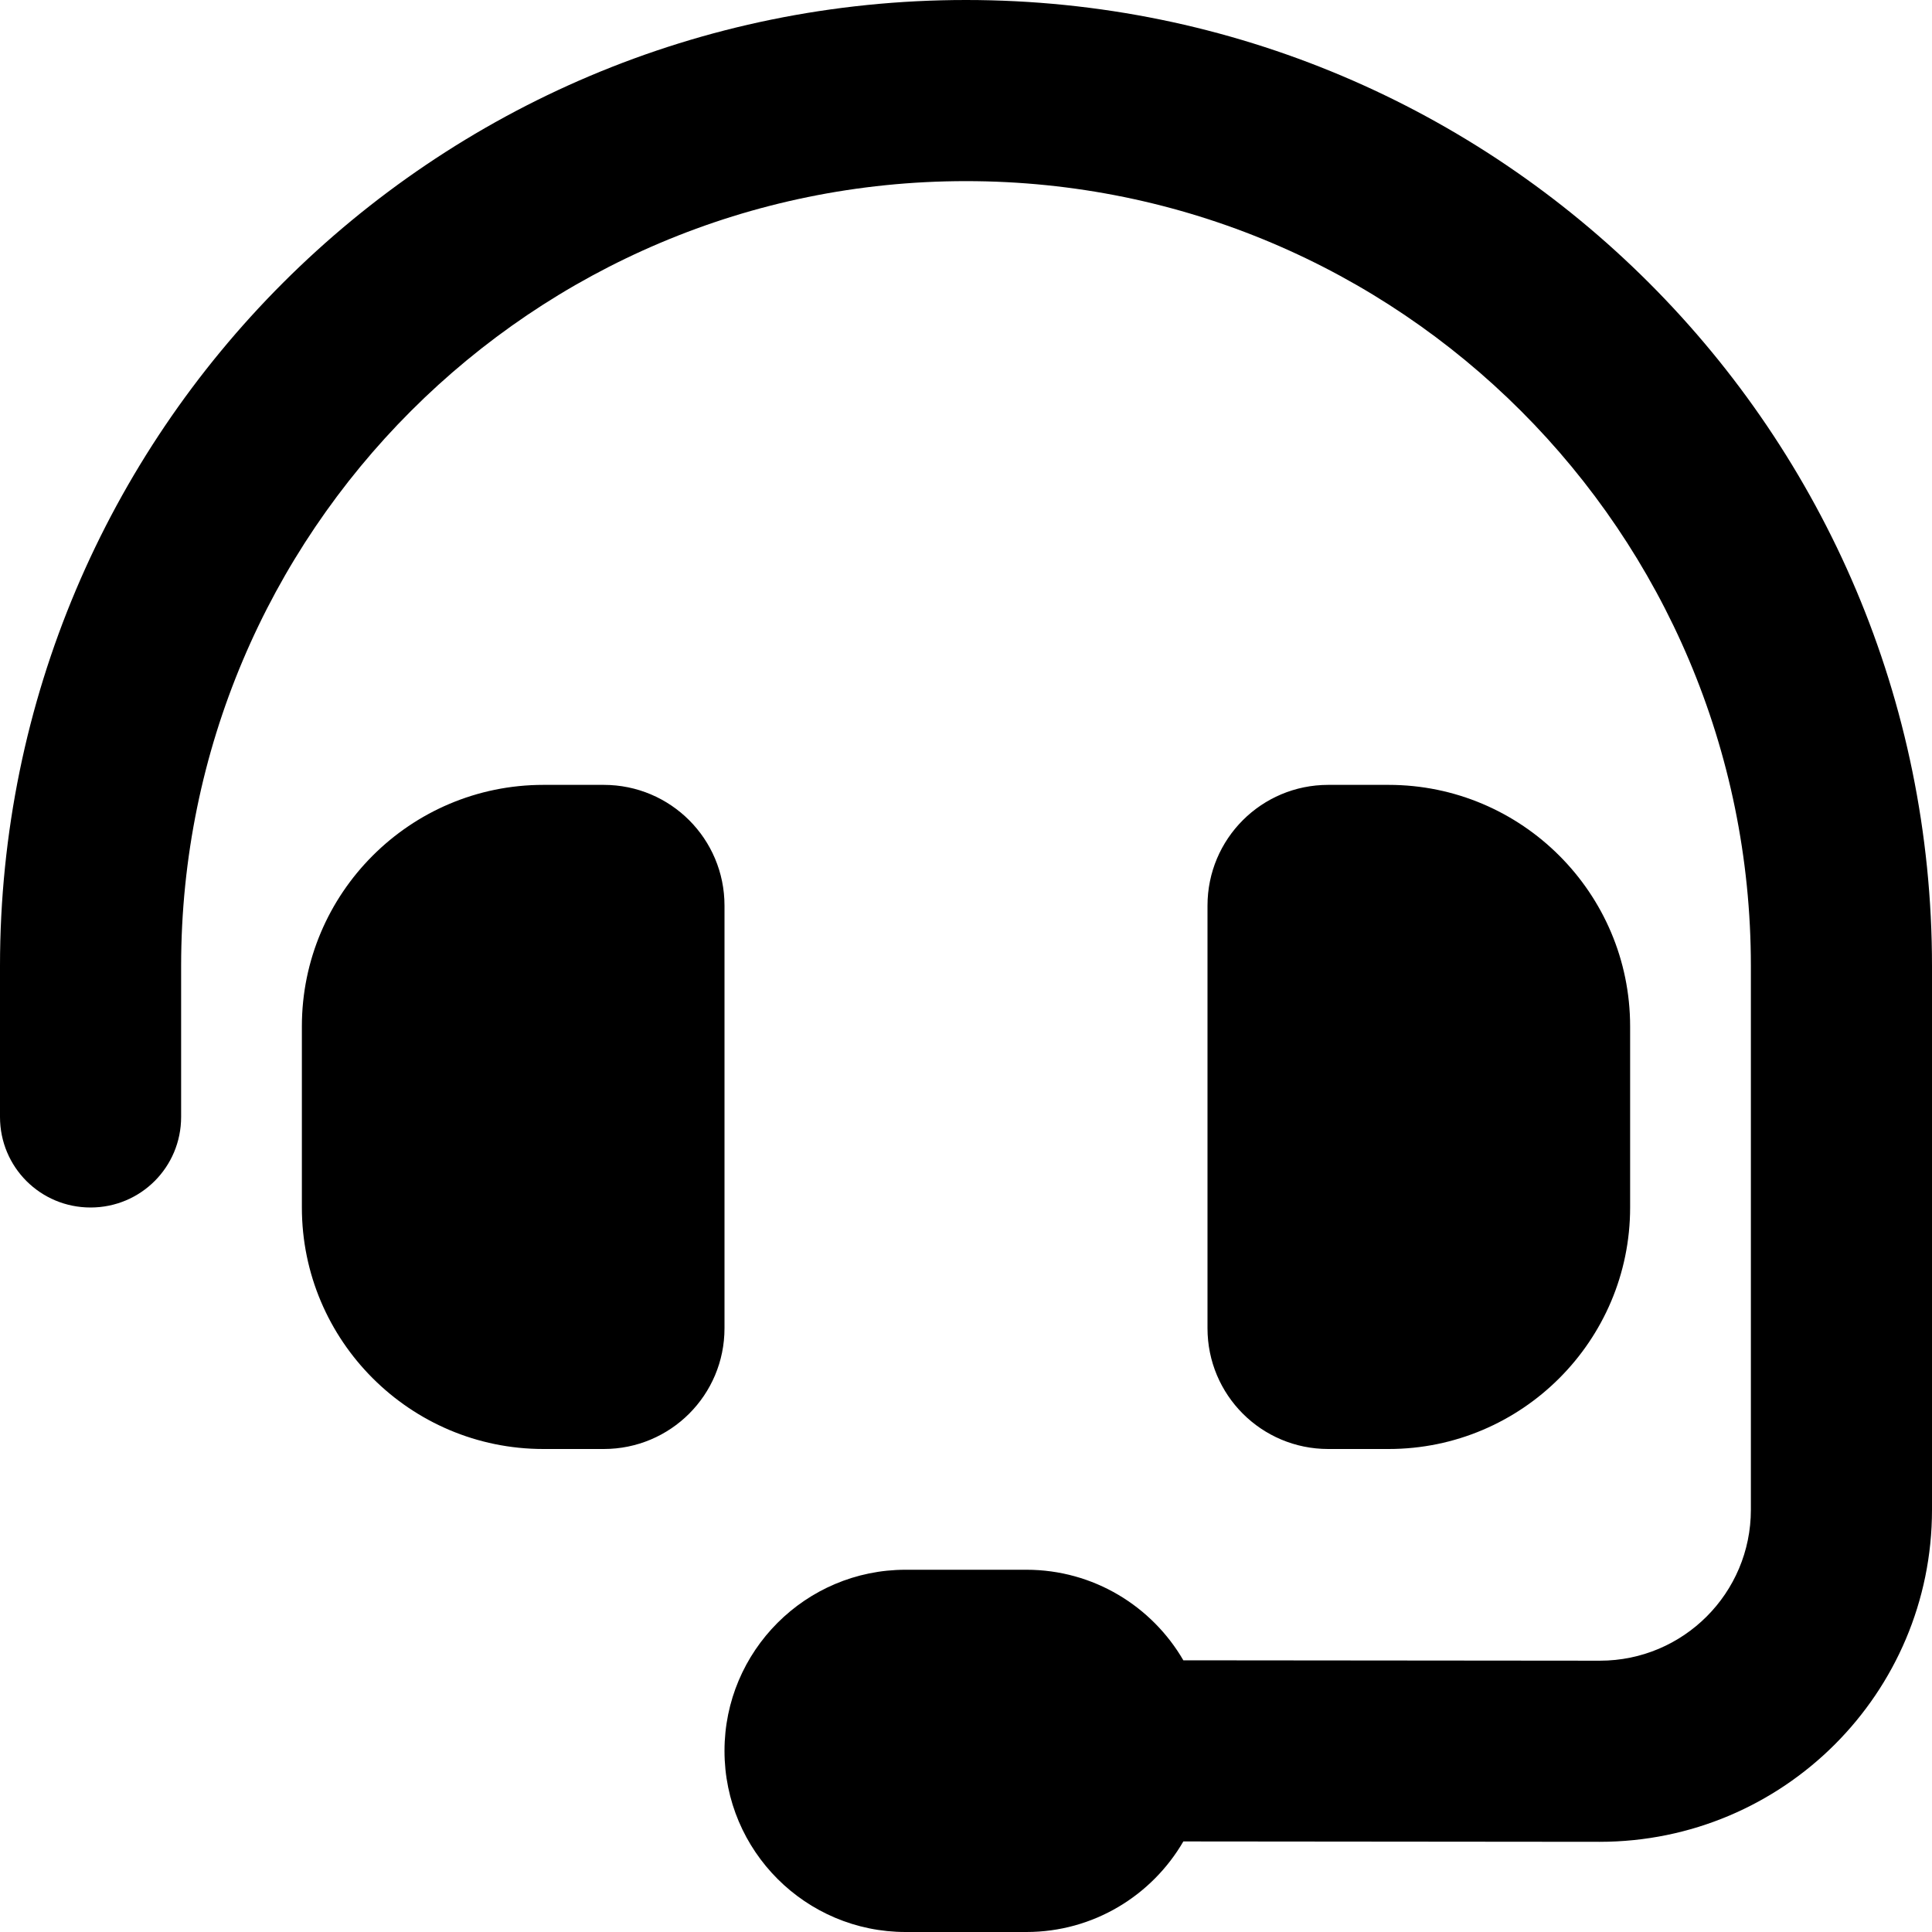
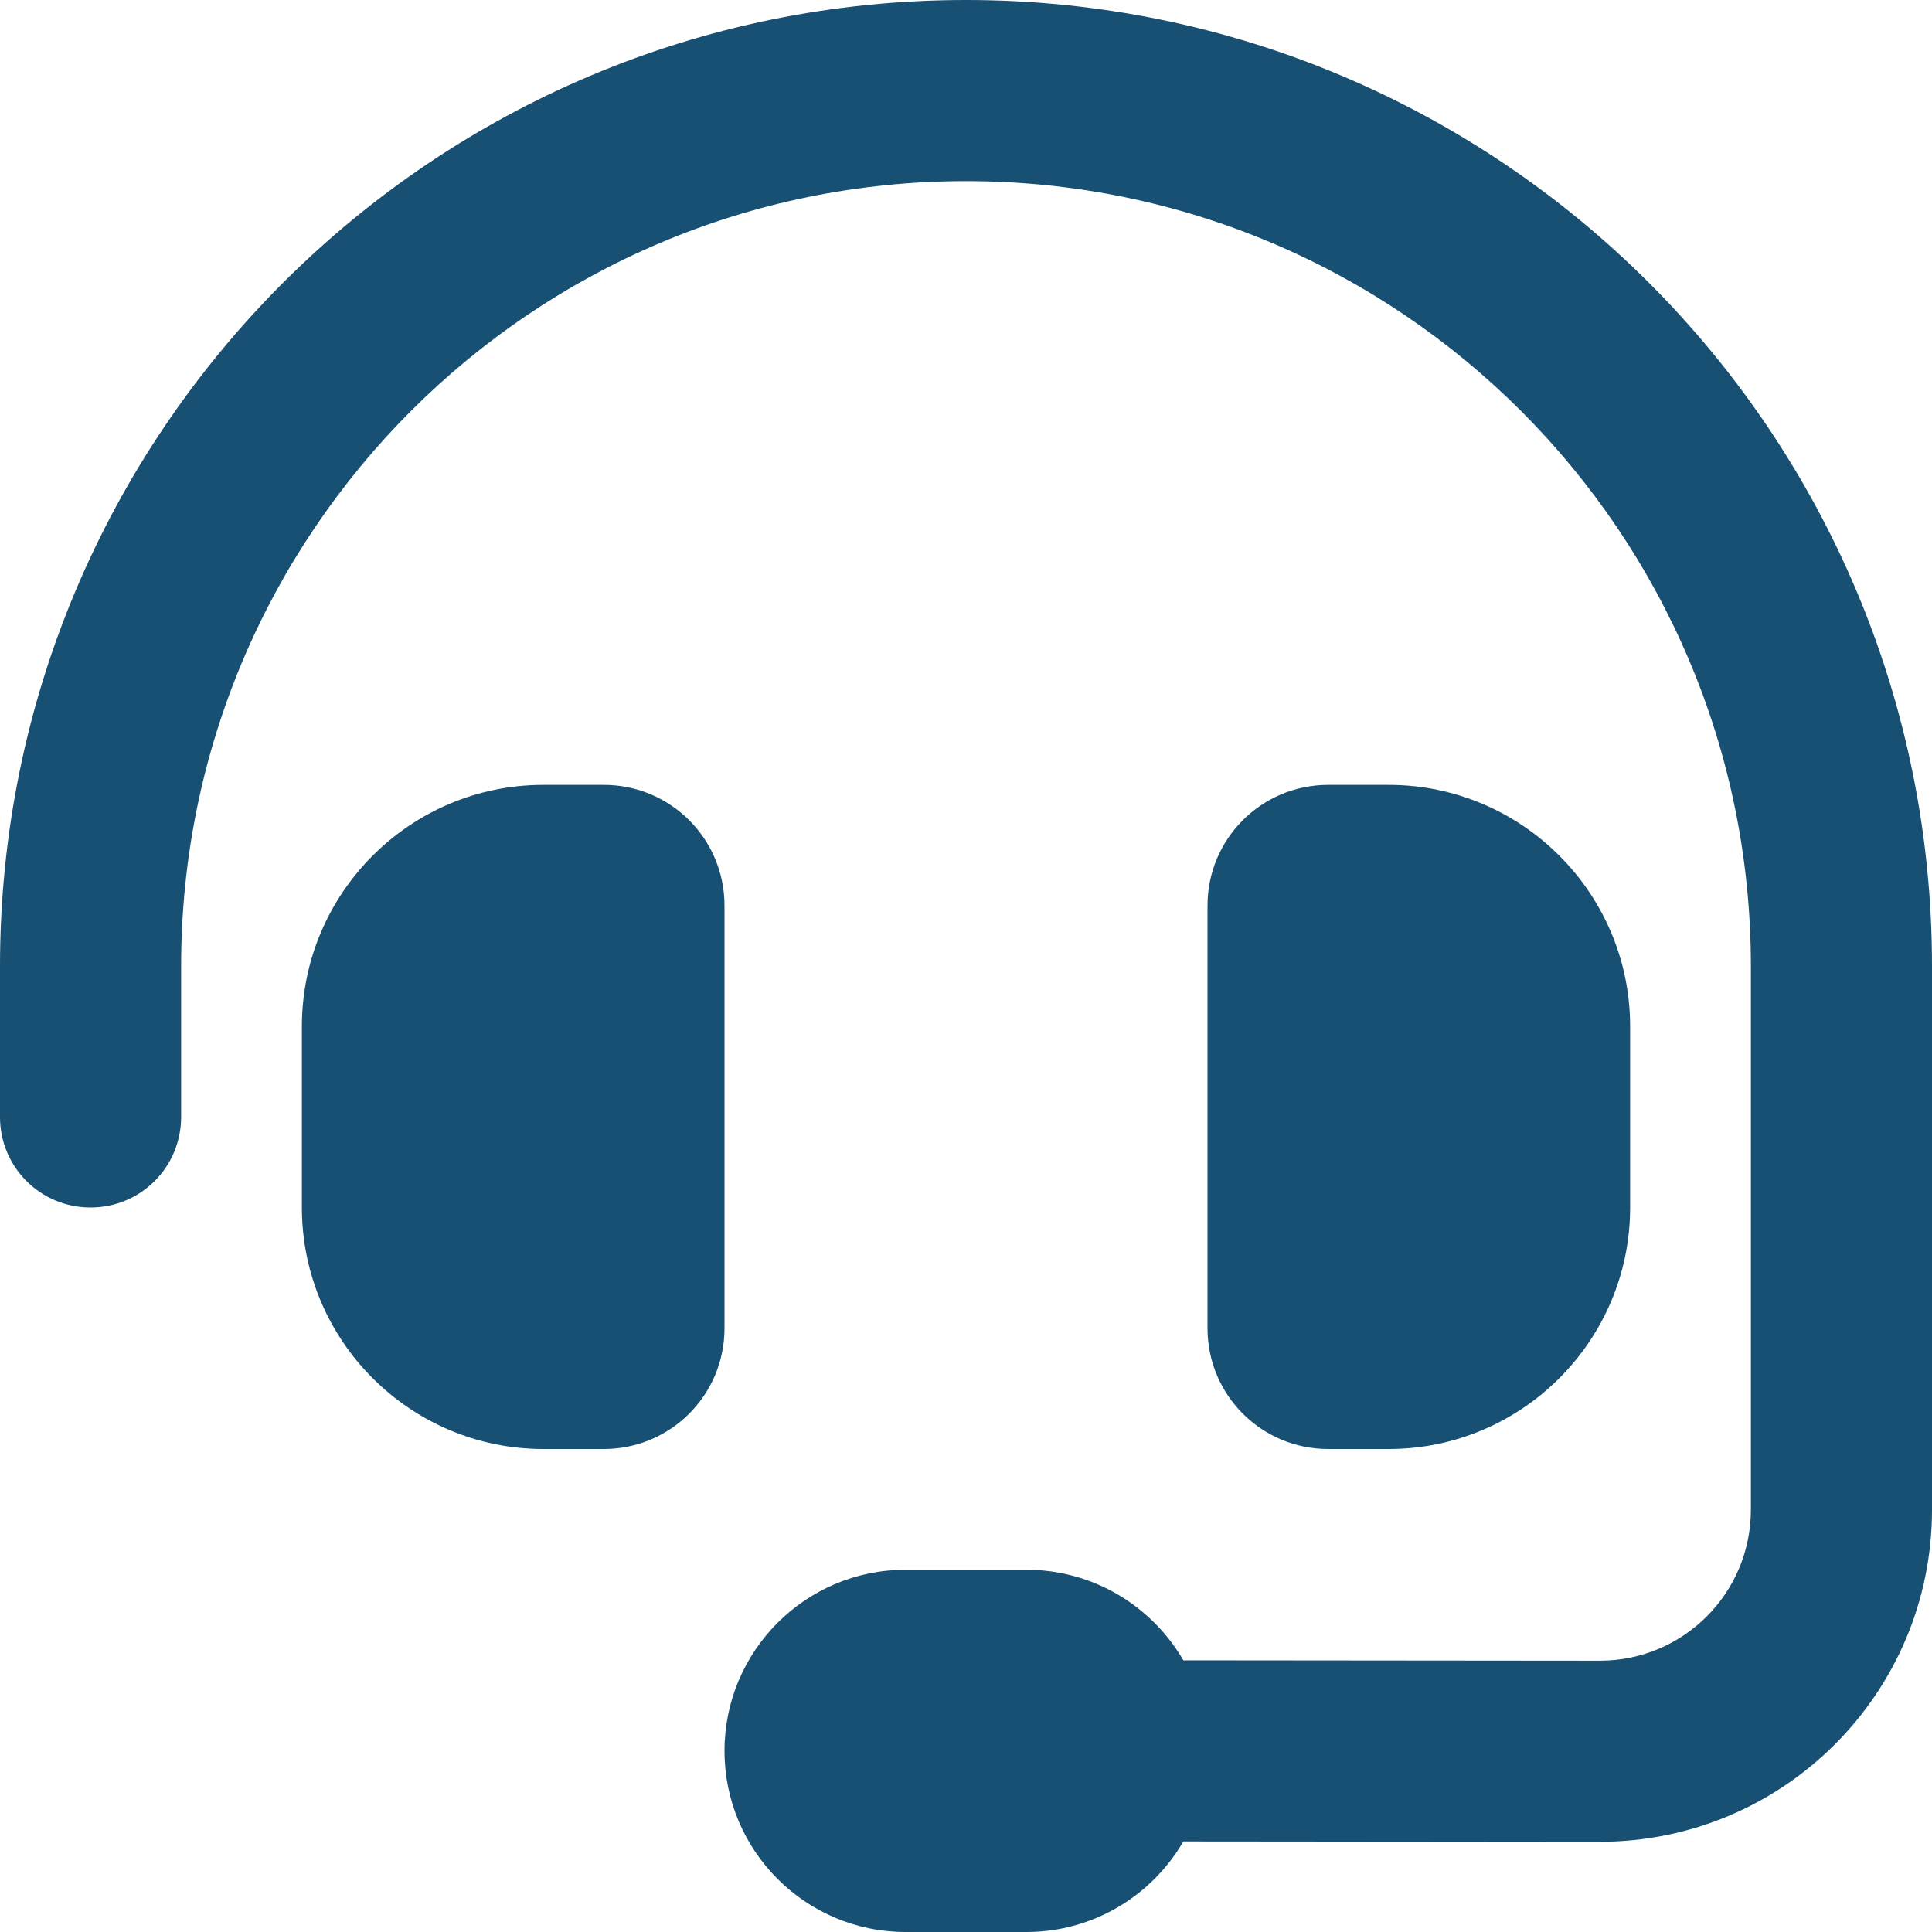
- <svg xmlns="http://www.w3.org/2000/svg" viewBox="0 0 512 512">
+ <svg xmlns="http://www.w3.org/2000/svg" viewBox="0 0 512 512" fill="#175073">
  <path d="M256 48C141.1 48 48 141.1 48 256v40c0 13.3-10.7 24-24 24s-24-10.7-24-24V256C0 114.6 114.6 0 256 0S512 114.6 512 256V400.1c0 48.6-39.4 88-88.1 88L313.6 488c-8.3 14.3-23.8 24-41.6 24H240c-26.5 0-48-21.5-48-48s21.5-48 48-48h32c17.8 0 33.3 9.7 41.6 24l110.4 .1c22.1 0 40-17.9 40-40V256c0-114.9-93.1-208-208-208zM144 208h16c17.7 0 32 14.3 32 32V352c0 17.7-14.3 32-32 32H144c-35.3 0-64-28.7-64-64V272c0-35.3 28.7-64 64-64zm224 0c35.3 0 64 28.7 64 64v48c0 35.3-28.7 64-64 64H352c-17.7 0-32-14.3-32-32V240c0-17.7 14.3-32 32-32h16z" />
</svg>
